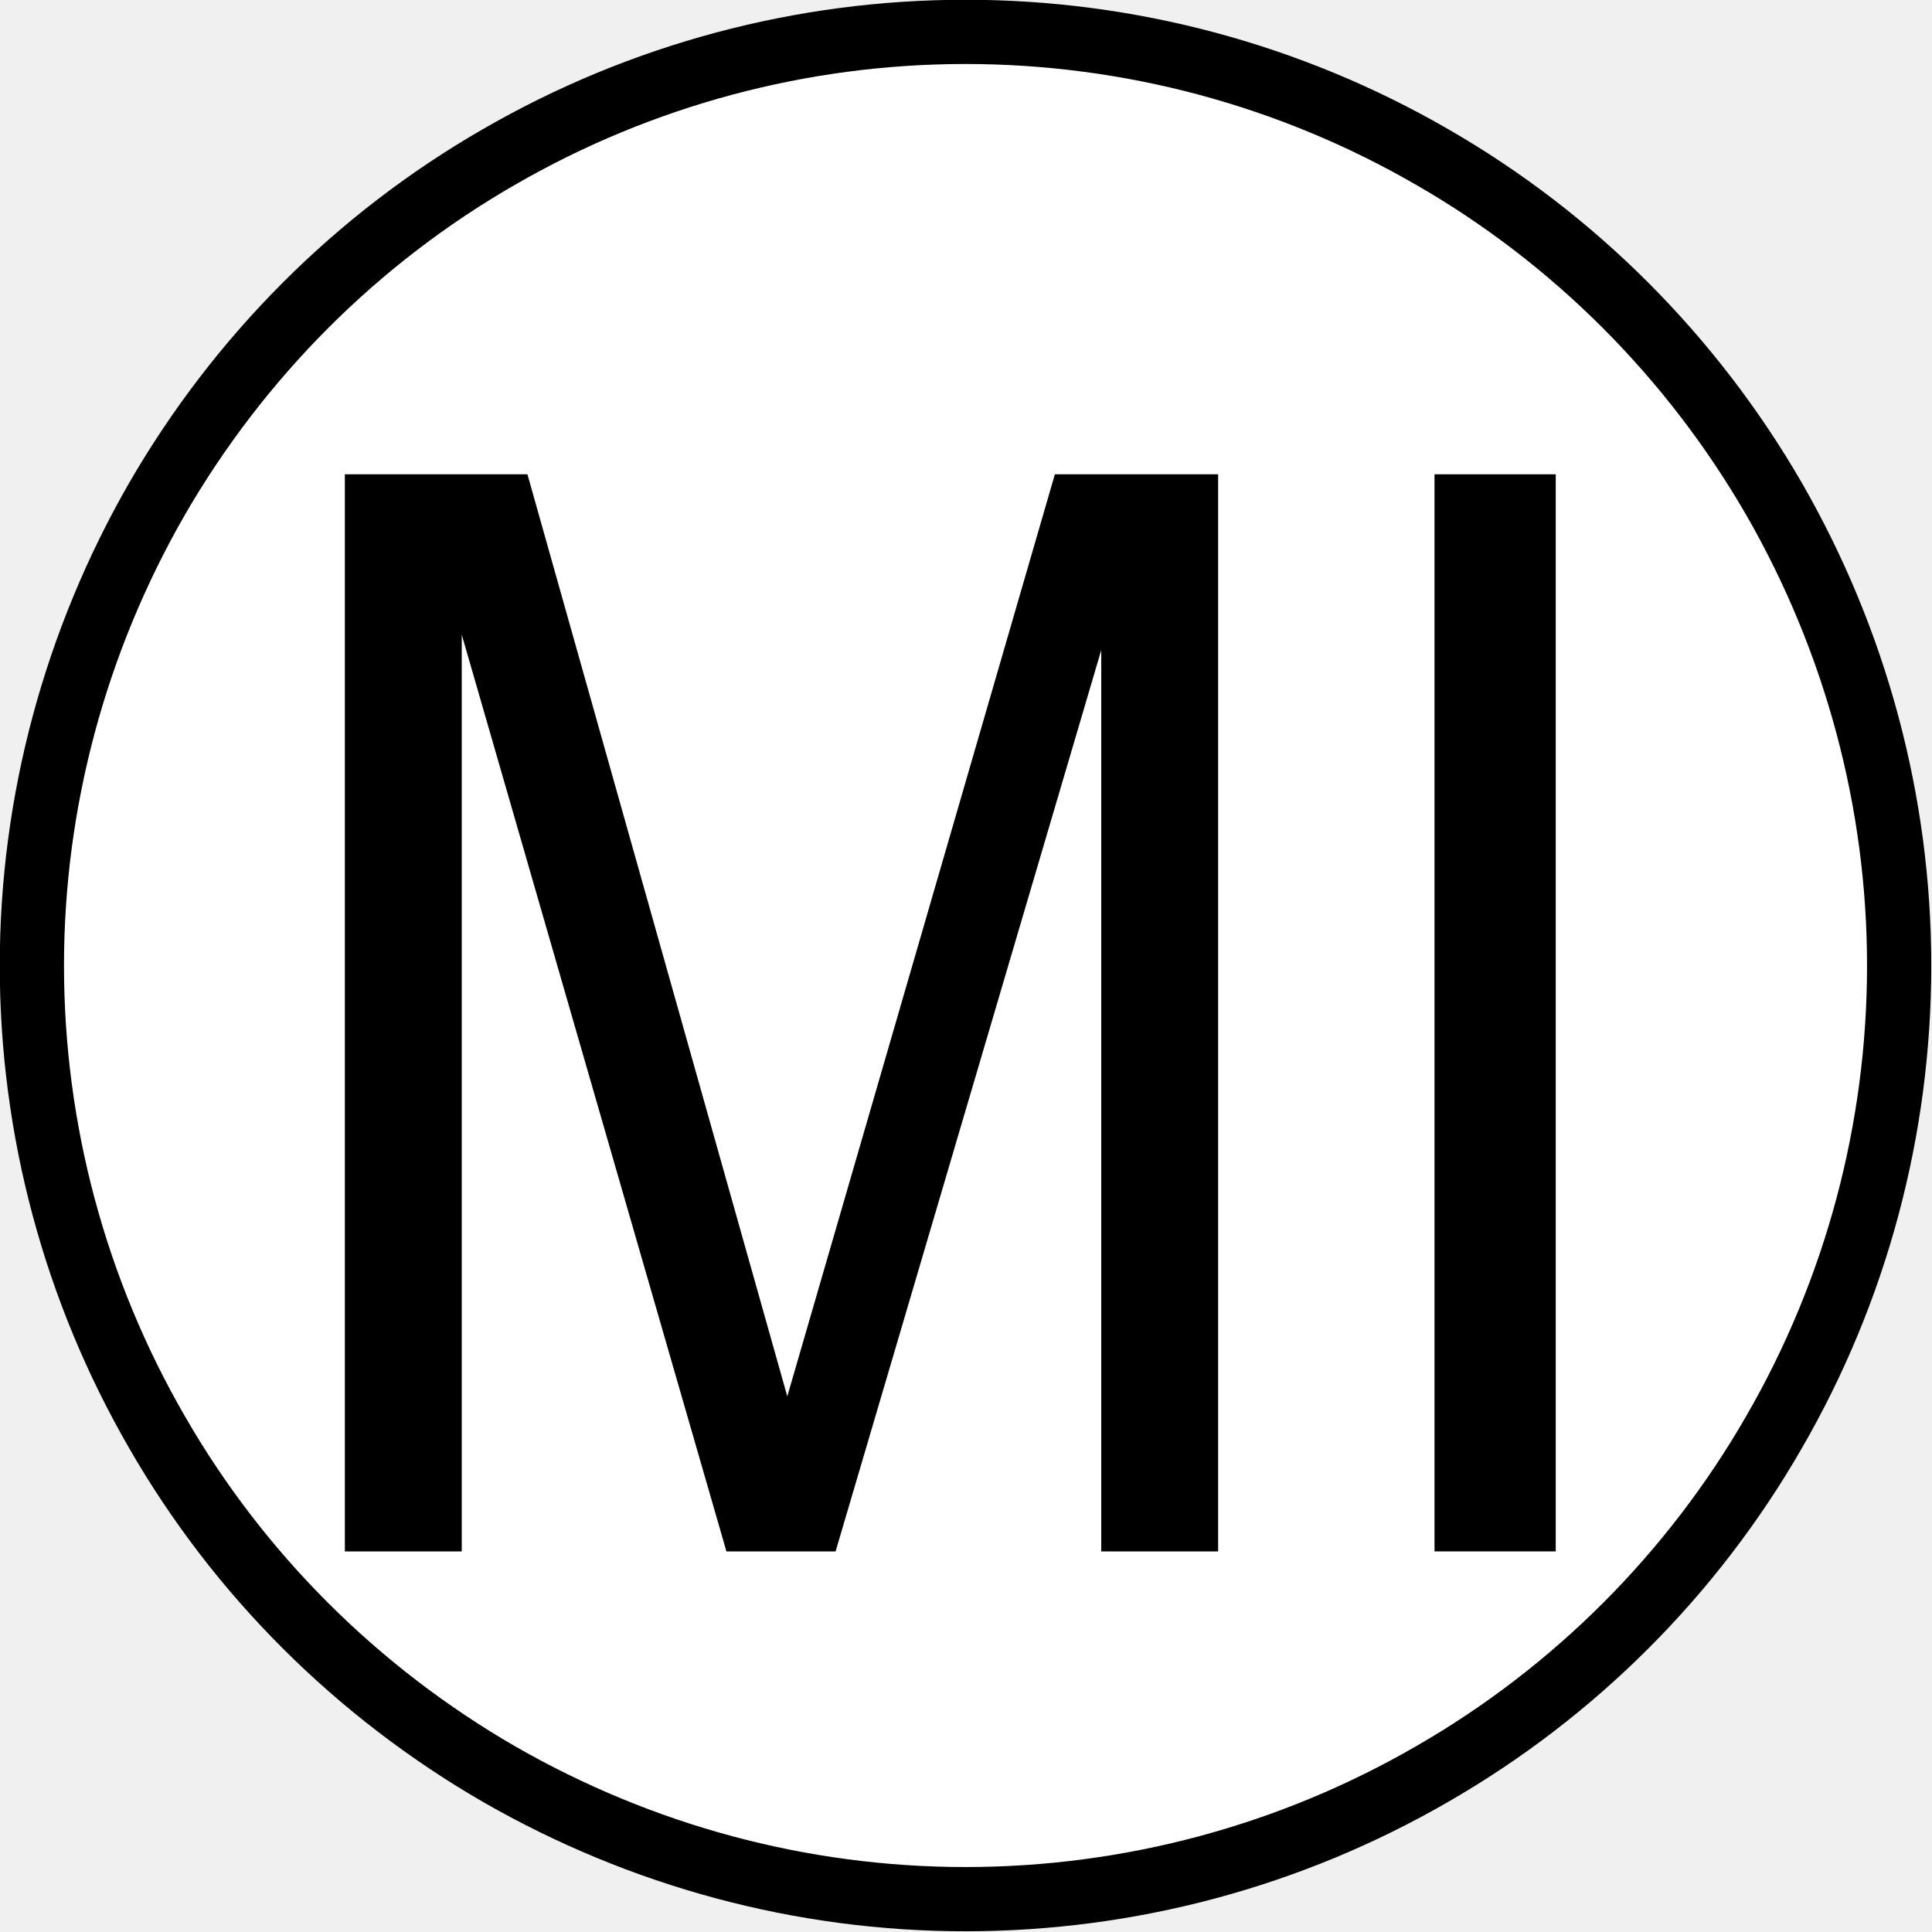
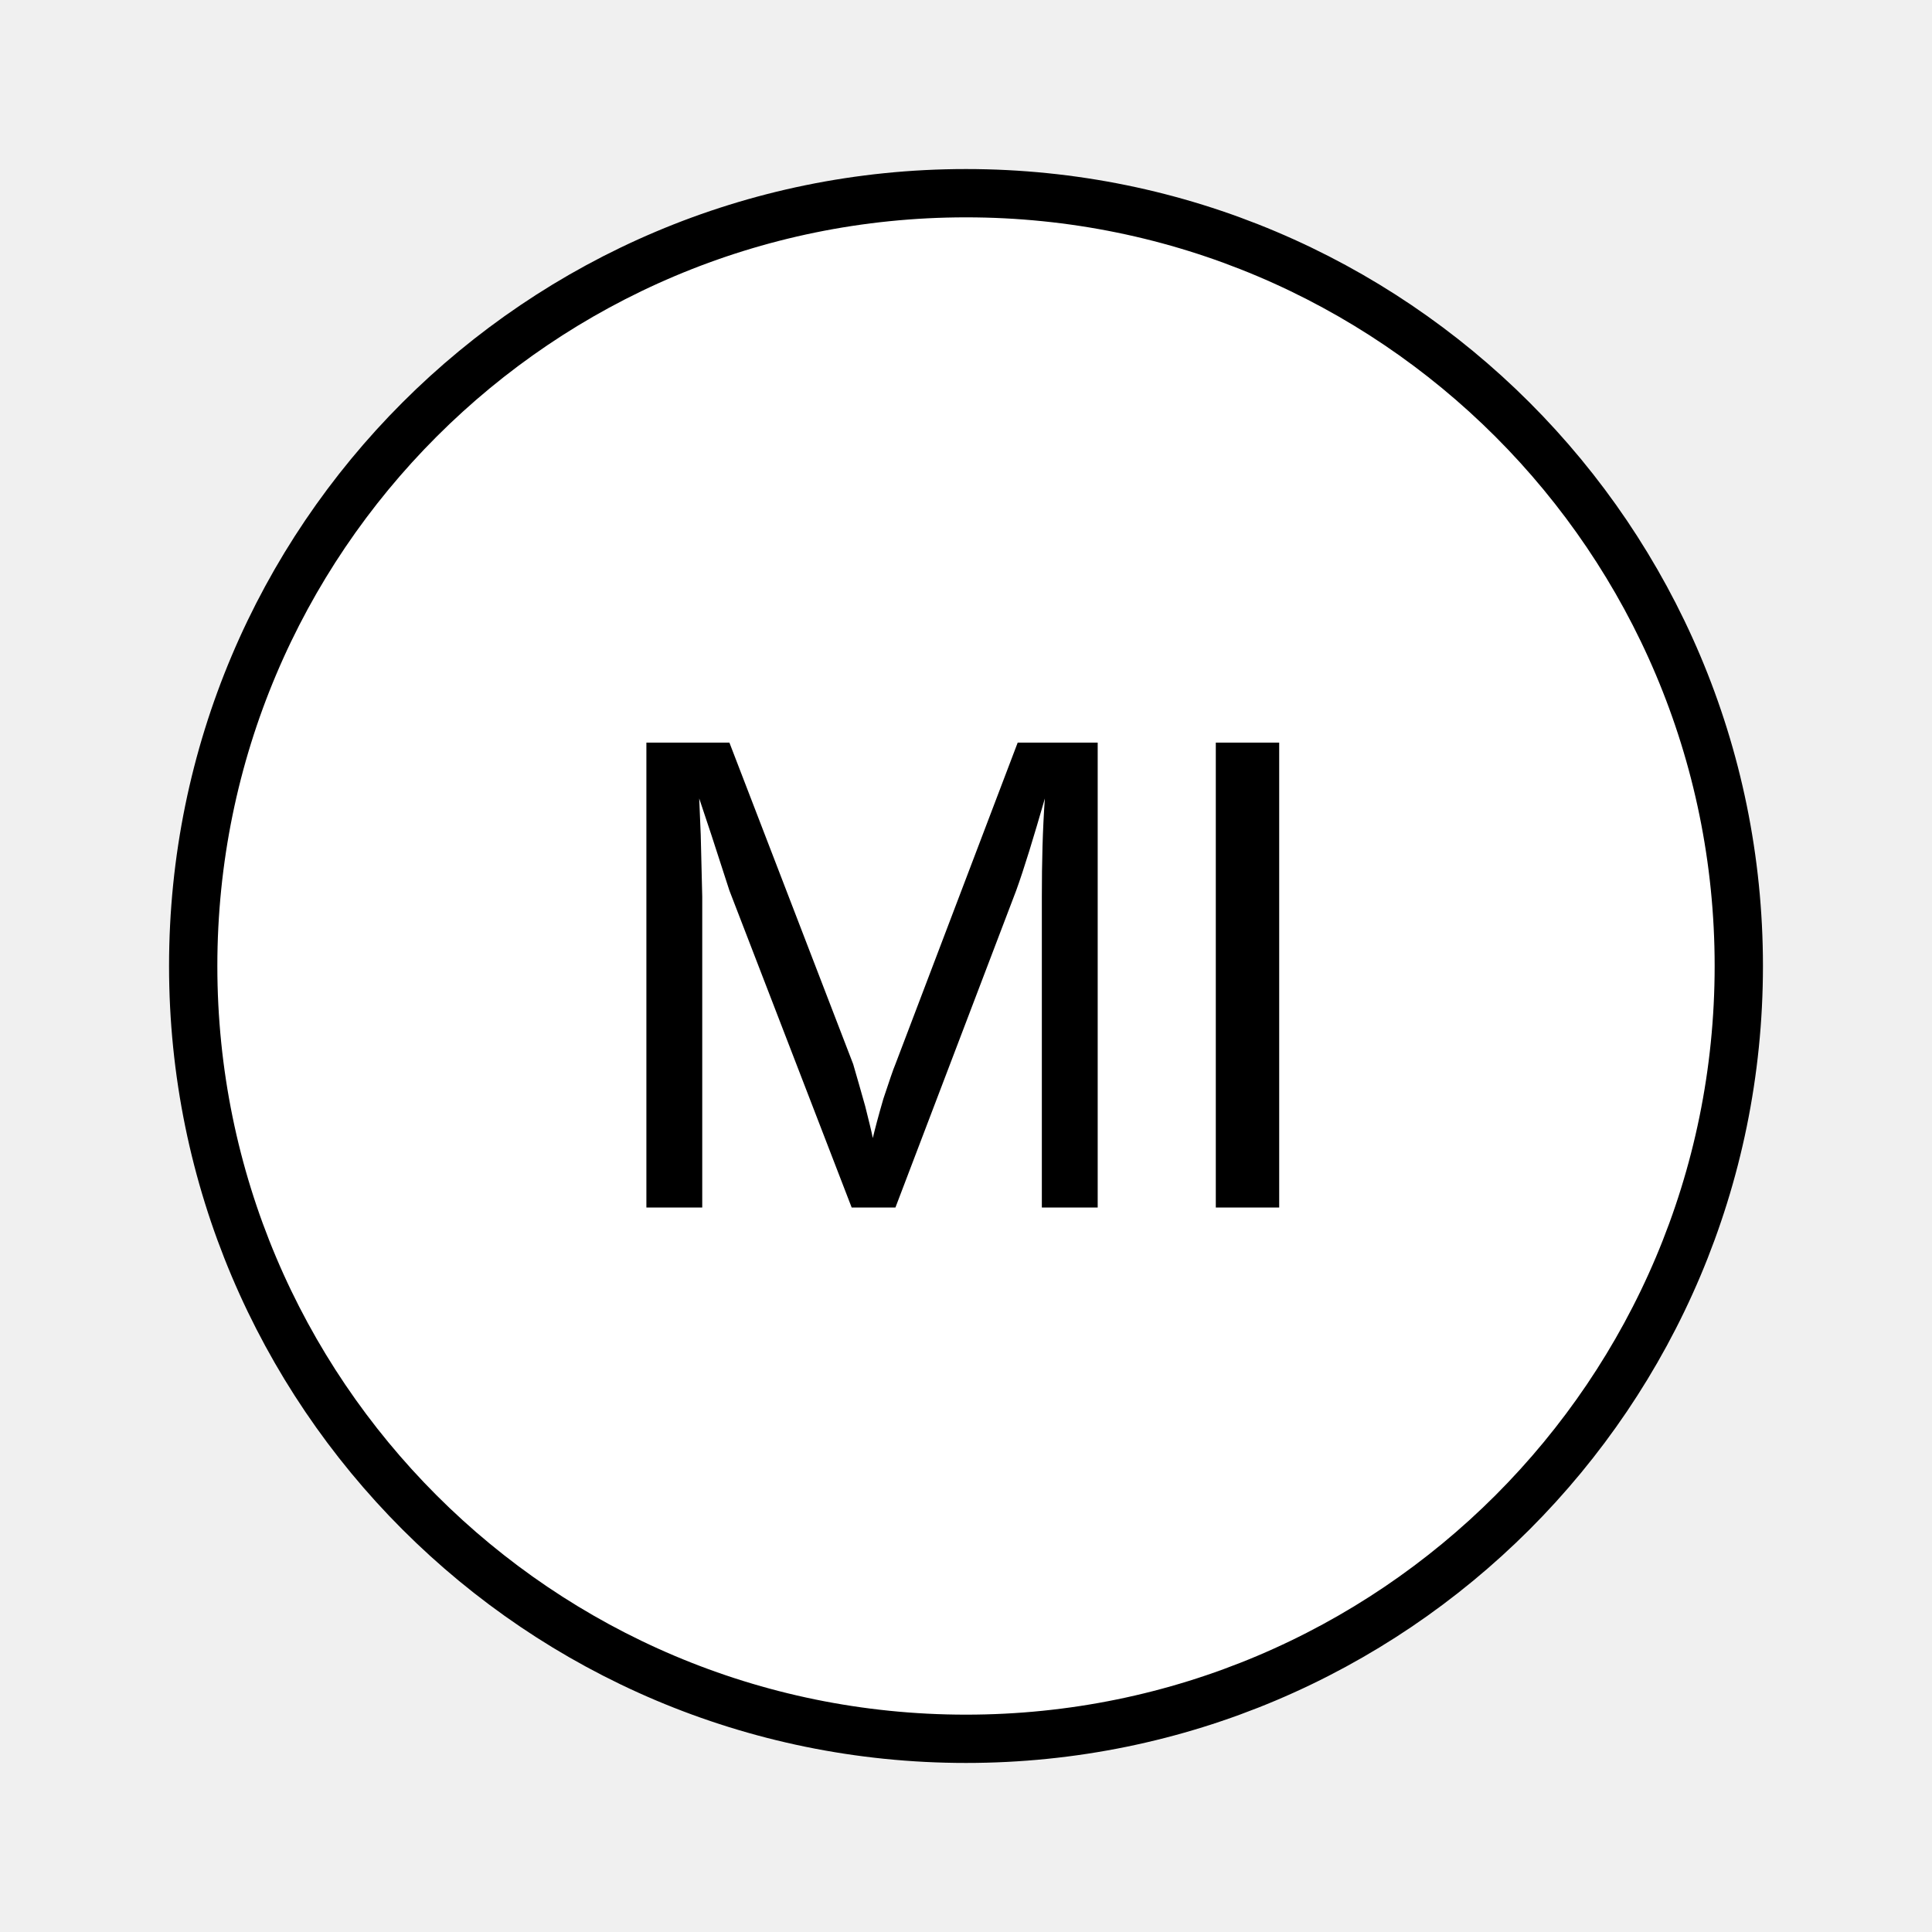
- <svg xmlns="http://www.w3.org/2000/svg" xmlns:ns1="http://xml.openoffice.org/svg/export" version="1.2" width="40mm" height="40mm" viewBox="0 0 4000 4000" preserveAspectRatio="xMidYMid" fill-rule="evenodd" stroke-width="28.222" stroke-linejoin="round" xml:space="preserve">
-   <defs class="ClipPathGroup">
-     <clipPath id="presentation_clip_path" clipPathUnits="userSpaceOnUse">
-       <rect x="0" y="0" width="4000" height="4000" />
-     </clipPath>
-     <clipPath id="presentation_clip_path_shrink" clipPathUnits="userSpaceOnUse">
-       <rect x="4" y="4" width="3992" height="3992" />
-     </clipPath>
-   </defs>
-   <defs class="TextShapeIndex">
-     <g ns1:slide="id1" ns1:id-list="id3 id4 id5 id6" />
-   </defs>
-   <defs class="EmbeddedBulletChars">
-     <g id="bullet-char-template-57356" transform="scale(0.0004882812,-0.0004882812)">
-       <path d="M 580,1141 L 1163,571 580,0 -4,571 580,1141 Z" />
-     </g>
-     <g id="bullet-char-template-57354" transform="scale(0.0004882812,-0.0004882812)">
-       <path d="M 8,1128 L 1137,1128 1137,0 8,0 8,1128 Z" />
-     </g>
-     <g id="bullet-char-template-10146" transform="scale(0.0004882812,-0.0004882812)">
-       <path d="M 174,0 L 602,739 174,1481 1456,739 174,0 Z M 1358,739 L 309,1346 659,739 1358,739 Z" />
-     </g>
-     <g id="bullet-char-template-10132" transform="scale(0.0004882812,-0.0004882812)">
-       <path d="M 2015,739 L 1276,0 717,0 1260,543 174,543 174,936 1260,936 717,1481 1274,1481 2015,739 Z" />
-     </g>
-     <g id="bullet-char-template-10007" transform="scale(0.0004882812,-0.0004882812)">
-       <path d="M 0,-2 C -7,14 -16,27 -25,37 L 356,567 C 262,823 215,952 215,954 215,979 228,992 255,992 264,992 276,990 289,987 310,991 331,999 354,1012 L 381,999 492,748 772,1049 836,1024 860,1049 C 881,1039 901,1025 922,1006 886,937 835,863 770,784 769,783 710,716 594,584 L 774,223 C 774,196 753,168 711,139 L 727,119 C 717,90 699,76 672,76 641,76 570,178 457,381 L 164,-76 C 142,-110 111,-127 72,-127 30,-127 9,-110 8,-76 1,-67 -2,-52 -2,-32 -2,-23 -1,-13 0,-2 Z" />
-     </g>
-     <g id="bullet-char-template-10004" transform="scale(0.0004882812,-0.0004882812)">
-       <path d="M 285,-33 C 182,-33 111,30 74,156 52,228 41,333 41,471 41,549 55,616 82,672 116,743 169,778 240,778 293,778 328,747 346,684 L 369,508 C 377,444 397,411 428,410 L 1163,1116 C 1174,1127 1196,1133 1229,1133 1271,1133 1292,1118 1292,1087 L 1292,965 C 1292,929 1282,901 1262,881 L 442,47 C 390,-6 338,-33 285,-33 Z" />
-     </g>
-     <g id="bullet-char-template-9679" transform="scale(0.0004882812,-0.0004882812)">
-       <path d="M 813,0 C 632,0 489,54 383,161 276,268 223,411 223,592 223,773 276,916 383,1023 489,1130 632,1184 813,1184 992,1184 1136,1130 1245,1023 1353,916 1407,772 1407,592 1407,412 1353,268 1245,161 1136,54 992,0 813,0 Z" />
-     </g>
-     <g id="bullet-char-template-8226" transform="scale(0.0004882812,-0.0004882812)">
-       <path d="M 346,457 C 273,457 209,483 155,535 101,586 74,649 74,723 74,796 101,859 155,911 209,963 273,989 346,989 419,989 480,963 531,910 582,859 608,796 608,723 608,648 583,586 532,535 482,483 420,457 346,457 Z" />
-     </g>
-     <g id="bullet-char-template-8211" transform="scale(0.0004882812,-0.0004882812)">
-       <path d="M -4,459 L 1135,459 1135,606 -4,606 -4,459 Z" />
-     </g>
-     <g id="bullet-char-template-61548" transform="scale(0.0004882812,-0.0004882812)">
-       <path d="M 173,740 C 173,903 231,1043 346,1159 462,1274 601,1332 765,1332 928,1332 1067,1274 1183,1159 1299,1043 1357,903 1357,740 1357,577 1299,437 1183,322 1067,206 928,148 765,148 601,148 462,206 346,322 231,437 173,577 173,740 Z" />
-     </g>
-   </defs>
+ <svg xmlns="http://www.w3.org/2000/svg" xml:space="preserve" style="shape-rendering:geometricPrecision; text-rendering:geometricPrecision; image-rendering:optimizeQuality; fill-rule:evenodd; clip-rule:evenodd" viewBox="0 0 20 20">
  <g>
-     <g id="id2" class="Master_Slide">
-       <g id="bg-id2" class="Background" />
-       <g id="bo-id2" class="BackgroundObjects" />
-     </g>
-   </g>
-   <g class="SlideGroup">
-     <g>
-       <g id="container-id1">
-         <g id="id1" class="Slide" clip-path="url(#presentation_clip_path)">
-           <g class="Page">
-             <g class="com.sun.star.drawing.ClosedBezierShape">
-               <g id="id3">
-                 <rect class="BoundingBox" stroke="none" fill="none" x="65" y="65" width="3869" height="3869" />
-                 <path fill="rgb(255,255,255)" stroke="none" d="M 3932,1999 C 3932,2338 3843,2671 3673,2965 3504,3259 3259,3504 2965,3673 2671,3843 2338,3932 1999,3932 1659,3932 1327,3843 1033,3673 739,3504 494,3259 325,2965 155,2671 66,2338 66,1999 66,1660 156,1327 325,1033 495,739 739,494 1033,325 1327,155 1660,66 1999,66 2338,66 2671,155 2965,325 3259,494 3503,739 3673,1033 3842,1327 3932,1660 3932,1999 Z" />
-               </g>
-             </g>
-             <g class="com.sun.star.drawing.ClosedBezierShape">
-               <g id="id4">
-                 <rect class="BoundingBox" stroke="none" fill="none" x="-1" y="-1" width="4001" height="4001" />
-                 <path fill="none" stroke="rgb(0,0,0)" stroke-width="133" stroke-linejoin="round" d="M 3932,1999 C 3932,2338 3843,2671 3673,2965 3504,3259 3259,3504 2965,3673 2671,3843 2338,3932 1999,3932 1659,3932 1327,3842 1033,3673 739,3503 494,3259 325,2965 155,2671 66,2338 66,1999 66,1660 156,1327 325,1033 495,739 739,494 1033,325 1327,155 1660,66 1999,66 2338,66 2671,155 2965,325 3259,494 3503,739 3673,1033 3842,1327 3932,1660 3932,1999 Z" />
-               </g>
-             </g>
-             <g class="com.sun.star.drawing.PolyPolygonShape">
-               <g id="id5">
-                 <rect class="BoundingBox" stroke="none" fill="none" x="714" y="982" width="1809" height="2231" />
-                 <path fill="rgb(0,0,0)" stroke="none" d="M 714,3212 L 714,982 1092,982 1630,2891 2184,982 2522,982 2522,3212 2280,3212 2280,1346 1730,3212 1504,3212 956,1314 956,3212 714,3212 Z" />
-               </g>
-             </g>
-             <g class="com.sun.star.drawing.PolyPolygonShape">
-               <g id="id6">
-                 <rect class="BoundingBox" stroke="none" fill="none" x="2970" y="982" width="253" height="2231" />
-                 <path fill="rgb(0,0,0)" stroke="none" d="M 2970,3212 L 2970,982 3221,982 3221,3212 2970,3212 Z" />
-               </g>
-             </g>
-           </g>
-         </g>
-       </g>
-     </g>
+     <circle style="fill:white;stroke:black;stroke-width:0.5" cx="10" cy="10" r="8">
+     </circle>
+     <text x="10px" y="12.5px" text-anchor="middle" style="font-family:'ArialMT', 'Arial', sans-serif;font-size:7px;">MI</text>
  </g>
</svg>
